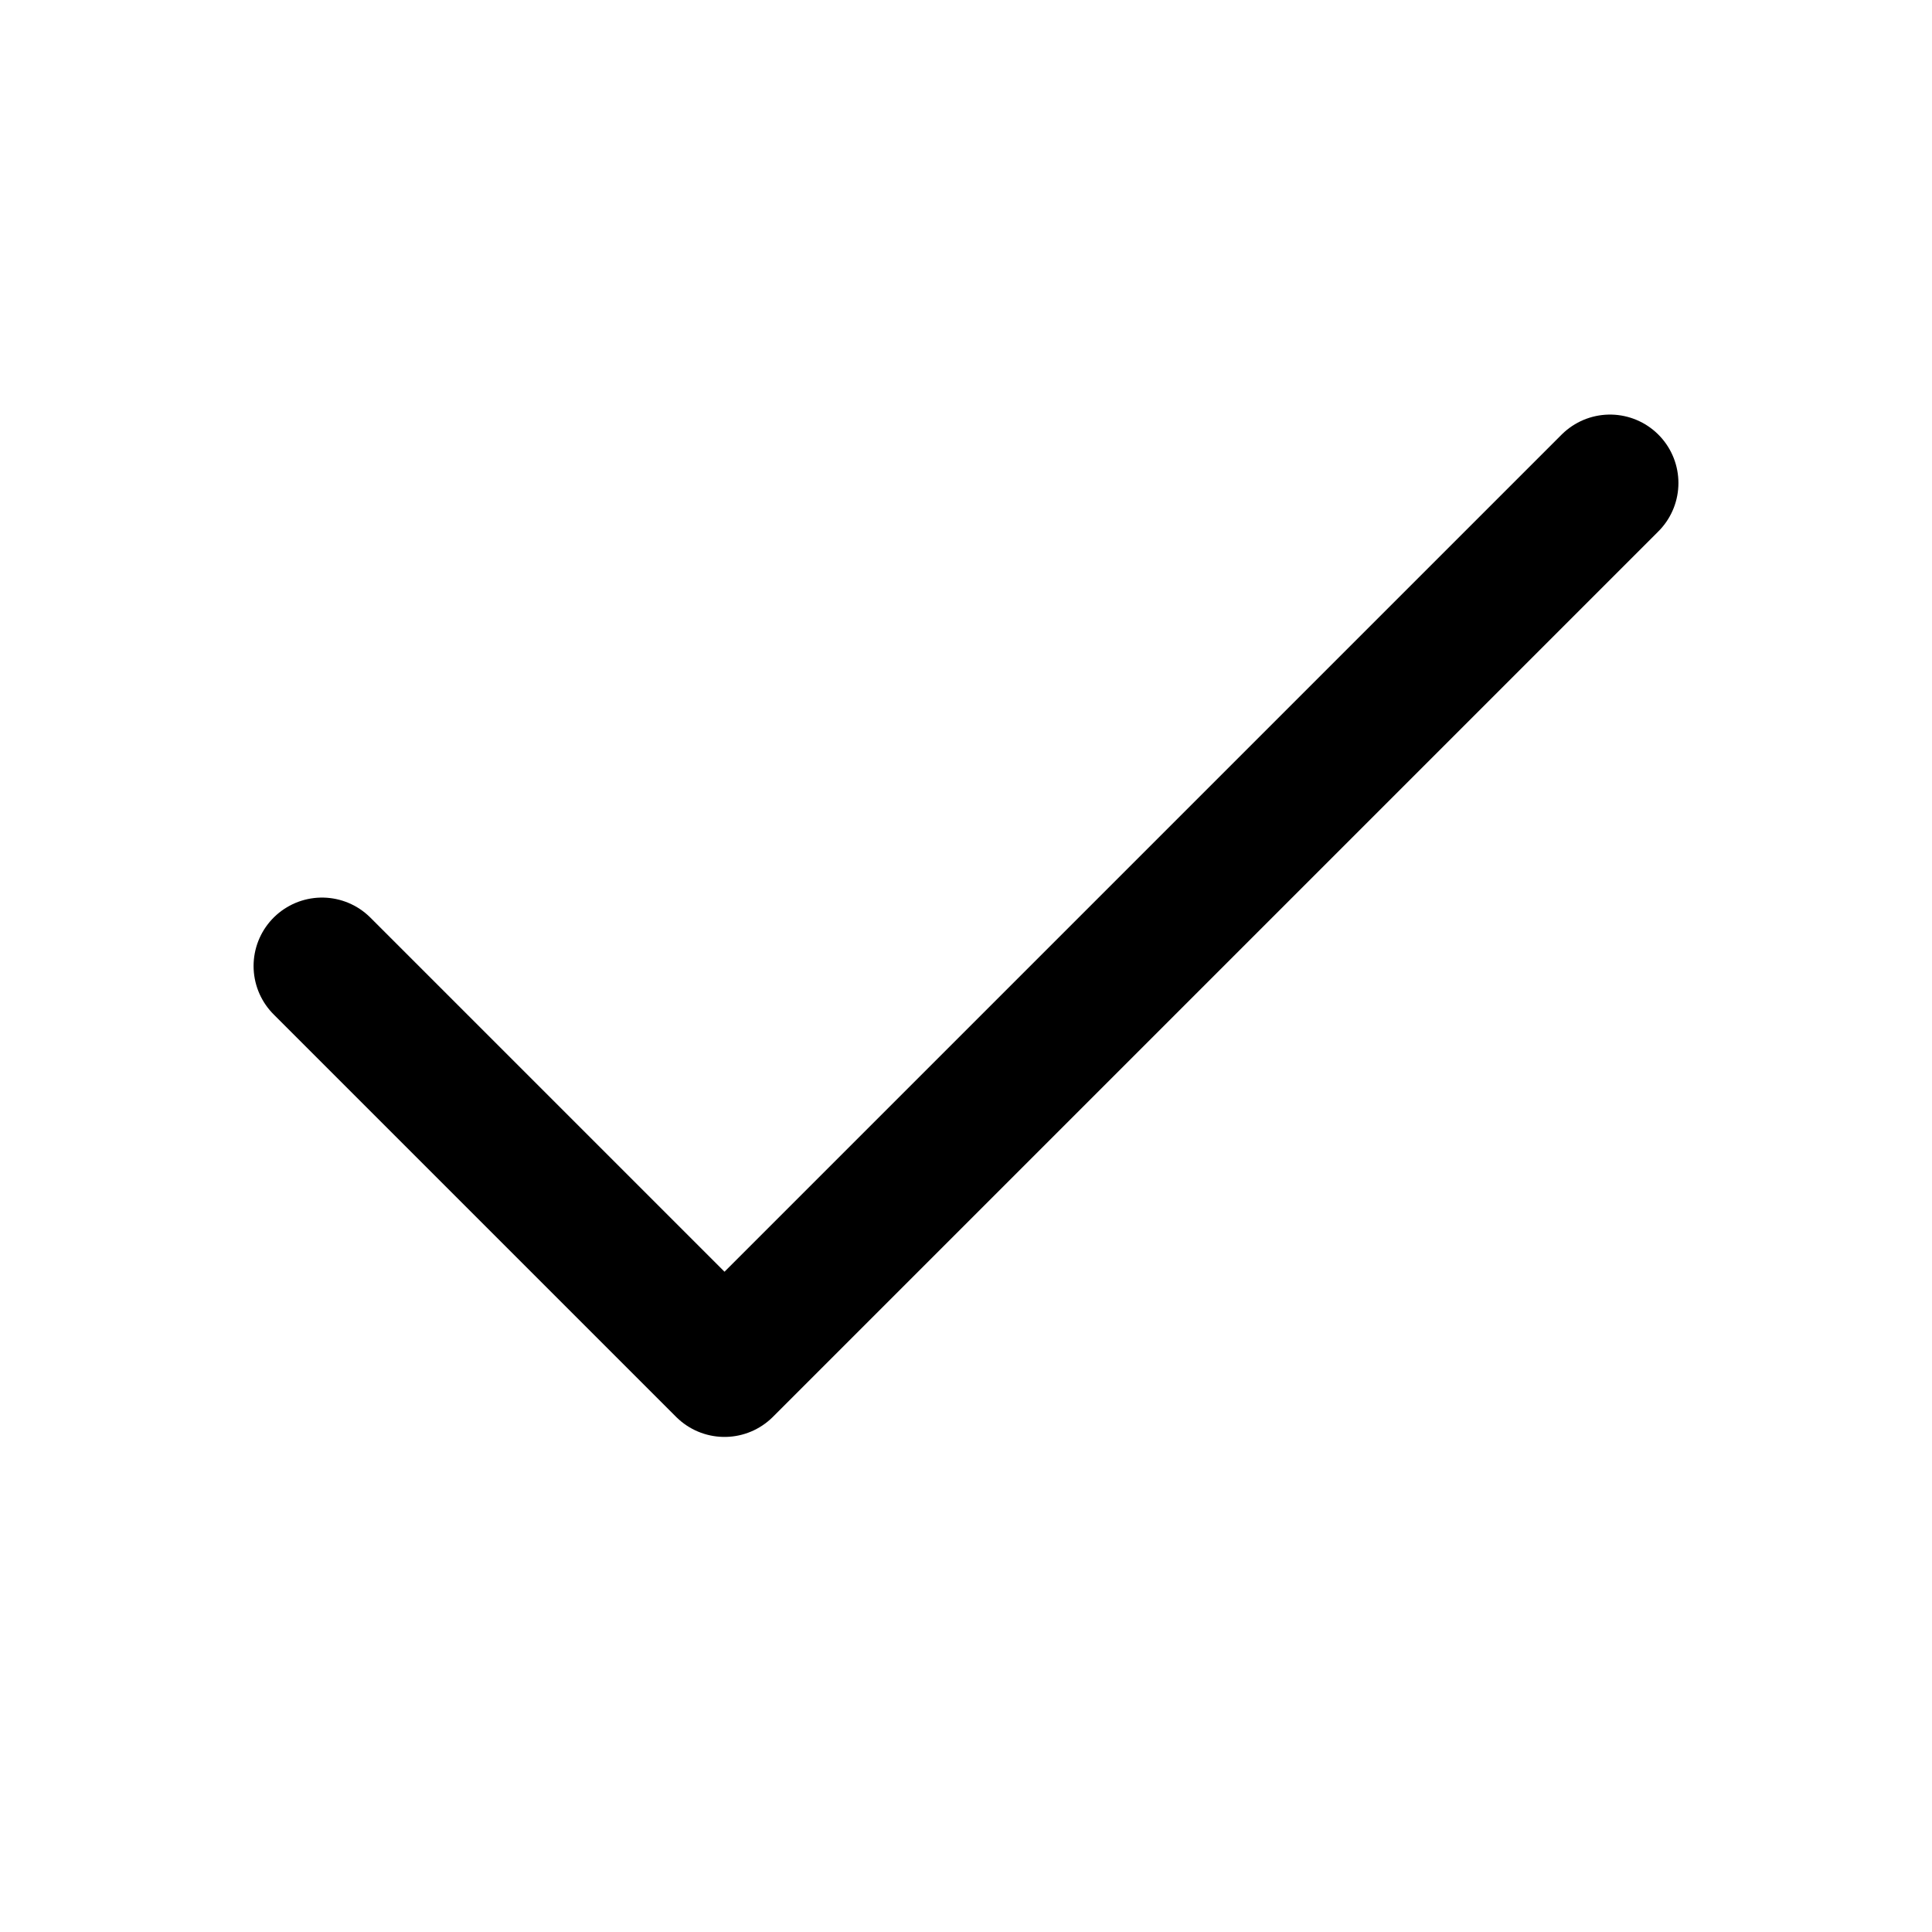
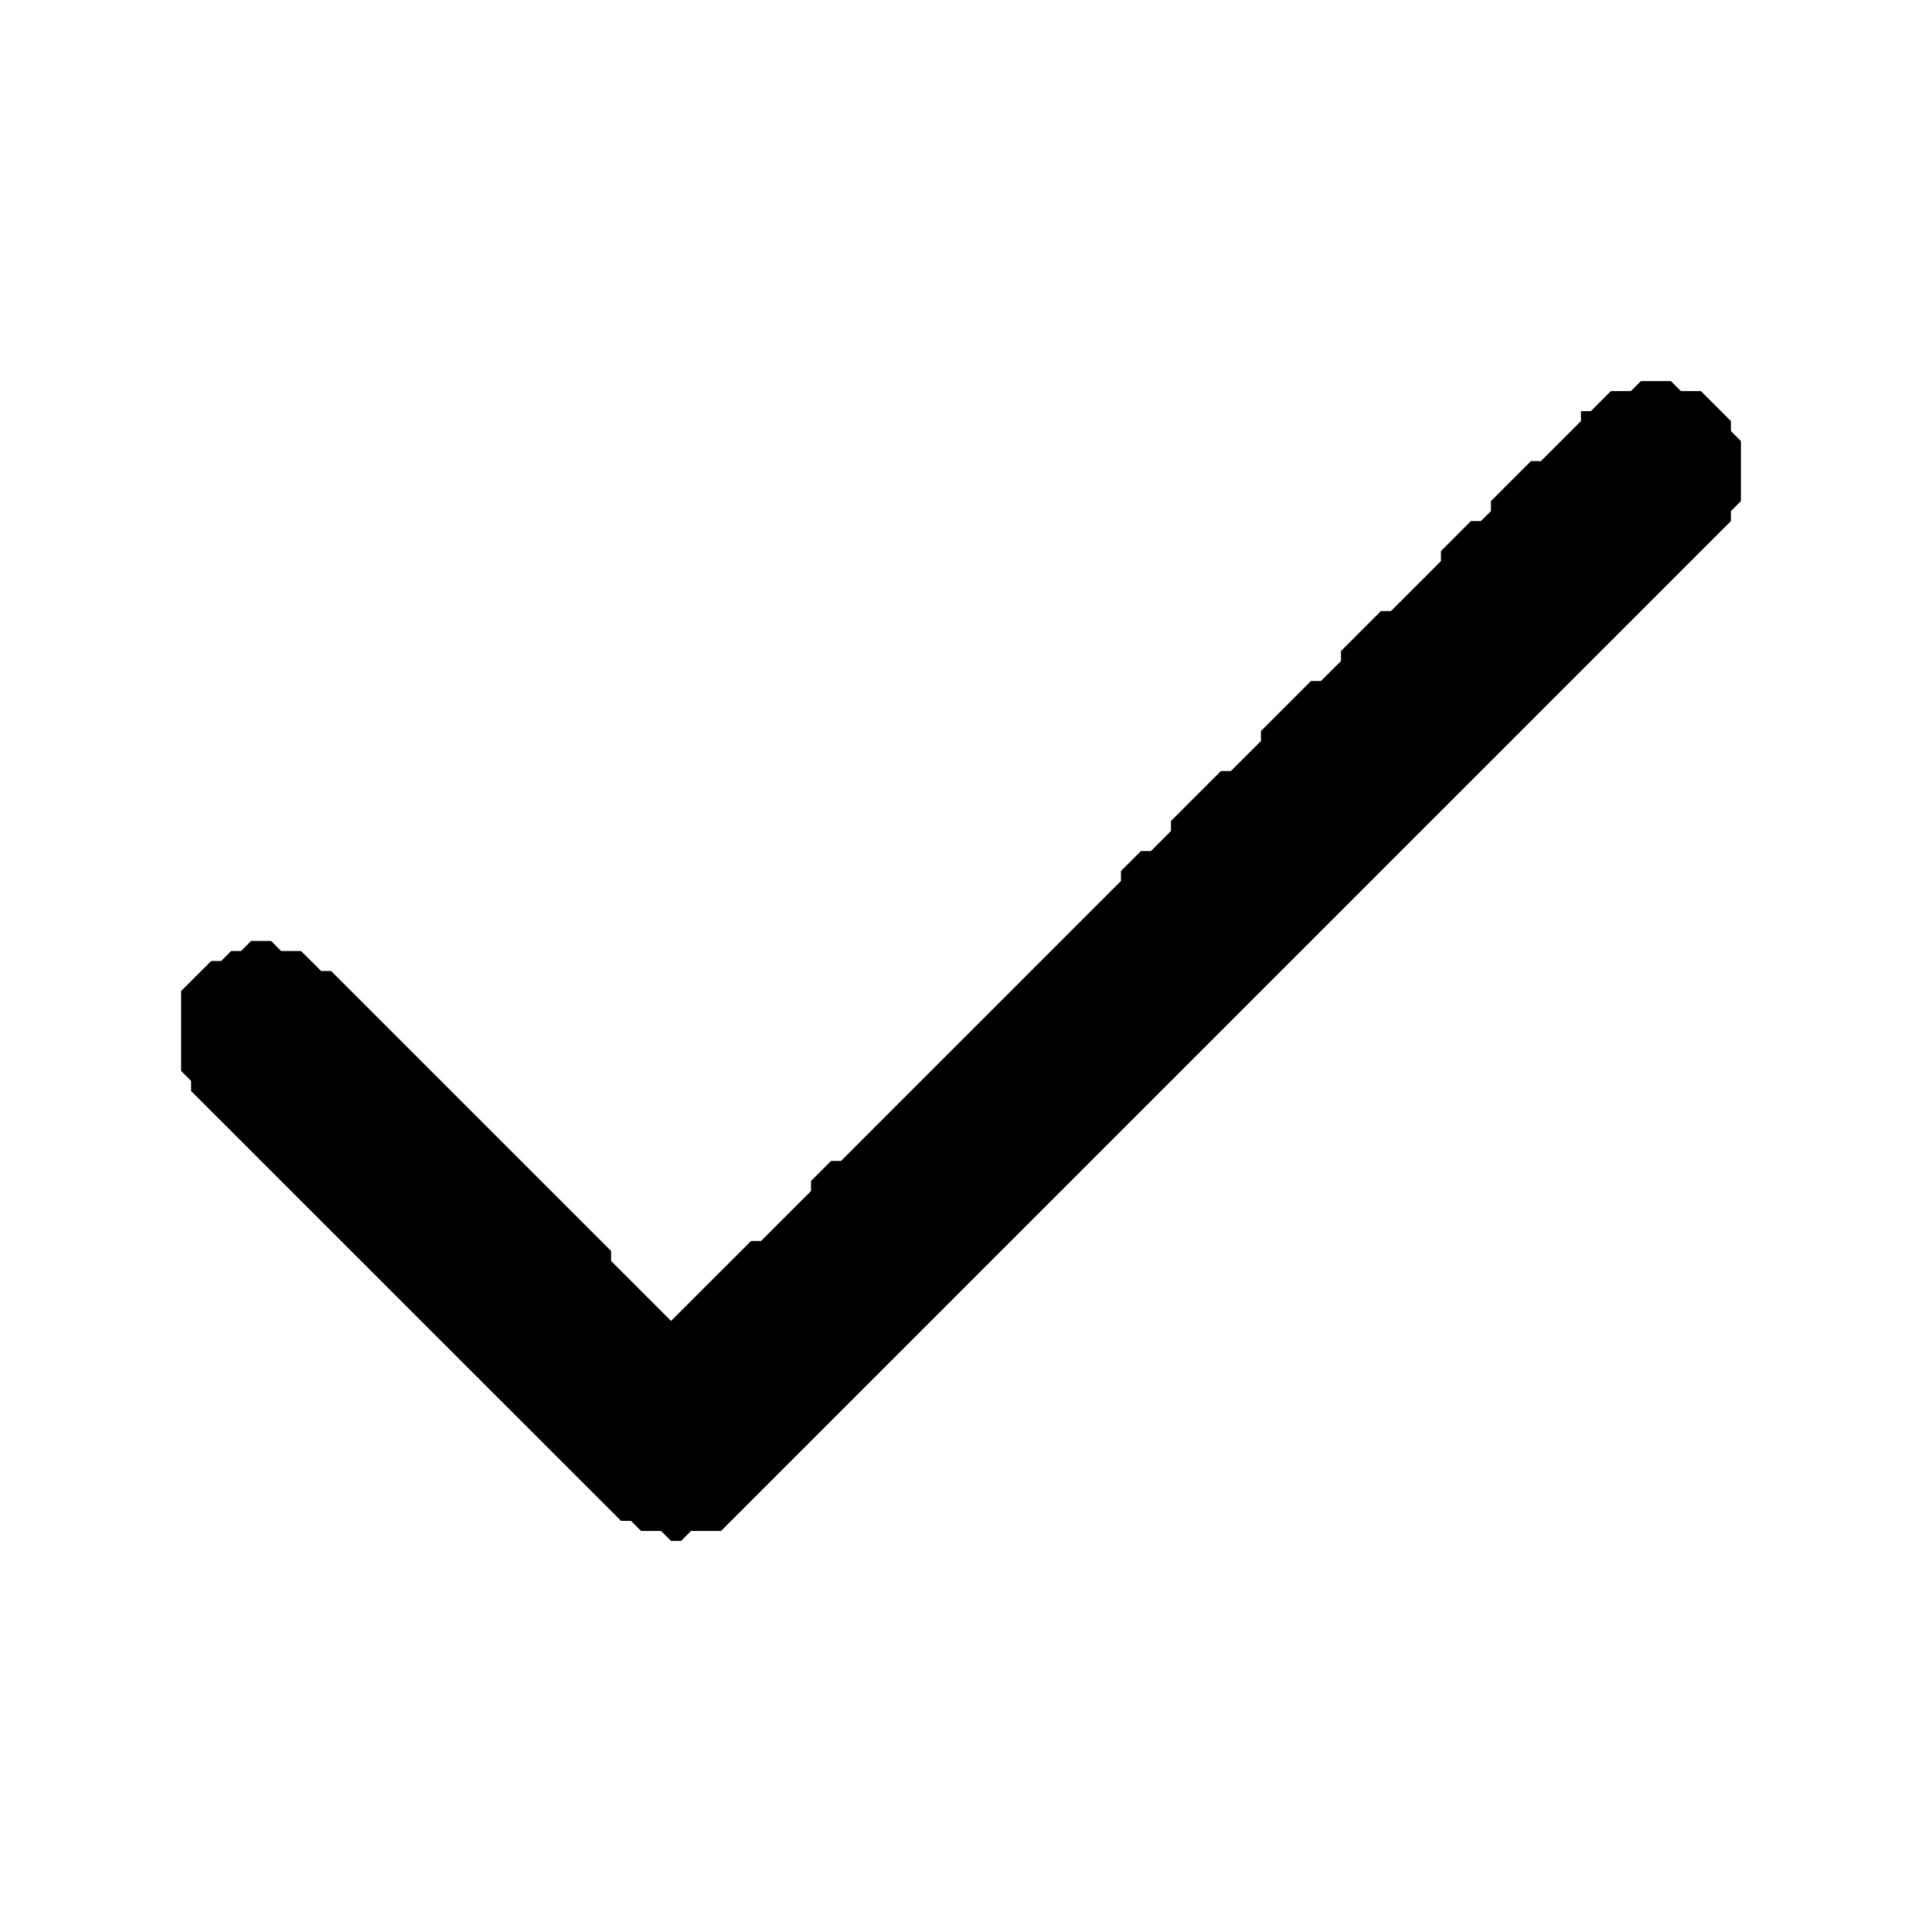
- <svg xmlns="http://www.w3.org/2000/svg" viewBox="0 0 24 24" fill="none" stroke="currentColor" stroke-width="1.7" stroke-linecap="round" stroke-linejoin="round">
-   <path d="M 4 12 L 9 17 L 20 6" />
+ <svg xmlns="http://www.w3.org/2000/svg" viewBox="0 0 24 24" fill="currentColor" fill-rule="evenodd" stroke="none">
+   <path d="M 21.626 5.479 L 21.502 5.355 L 21.502 5.231 L 21.129 4.858 L 20.881 4.858 L 20.756 4.734 L 20.384 4.734 L 20.260 4.858 L 20.011 4.858 L 19.763 5.107 L 19.639 5.107 L 19.639 5.231 L 19.142 5.728 L 19.018 5.728 L 18.521 6.225 L 18.521 6.349 L 18.396 6.473 L 18.272 6.473 L 17.900 6.846 L 17.900 6.970 L 17.279 7.591 L 17.154 7.591 L 16.658 8.088 L 16.658 8.212 L 16.409 8.460 L 16.285 8.460 L 15.664 9.081 L 15.664 9.205 L 15.291 9.578 L 15.167 9.578 L 14.546 10.199 L 14.546 10.323 L 14.298 10.572 L 14.174 10.572 L 13.925 10.820 L 13.925 10.944 L 10.447 14.422 L 10.323 14.422 L 10.075 14.670 L 10.075 14.795 L 9.454 15.416 L 9.330 15.416 L 8.336 16.409 L 7.591 15.664 L 7.591 15.540 L 4.113 12.062 L 3.989 12.062 L 3.740 11.814 L 3.492 11.814 L 3.368 11.689 L 3.119 11.689 L 2.995 11.814 L 2.871 11.814 L 2.747 11.938 L 2.623 11.938 L 2.250 12.311 L 2.250 13.304 L 2.374 13.428 L 2.374 13.553 L 7.715 18.893 L 7.839 18.893 L 7.963 19.018 L 8.212 19.018 L 8.336 19.142 L 8.460 19.142 L 8.584 19.018 L 8.957 19.018 L 21.502 6.473 L 21.502 6.349 L 21.626 6.225 Z" />
</svg>
